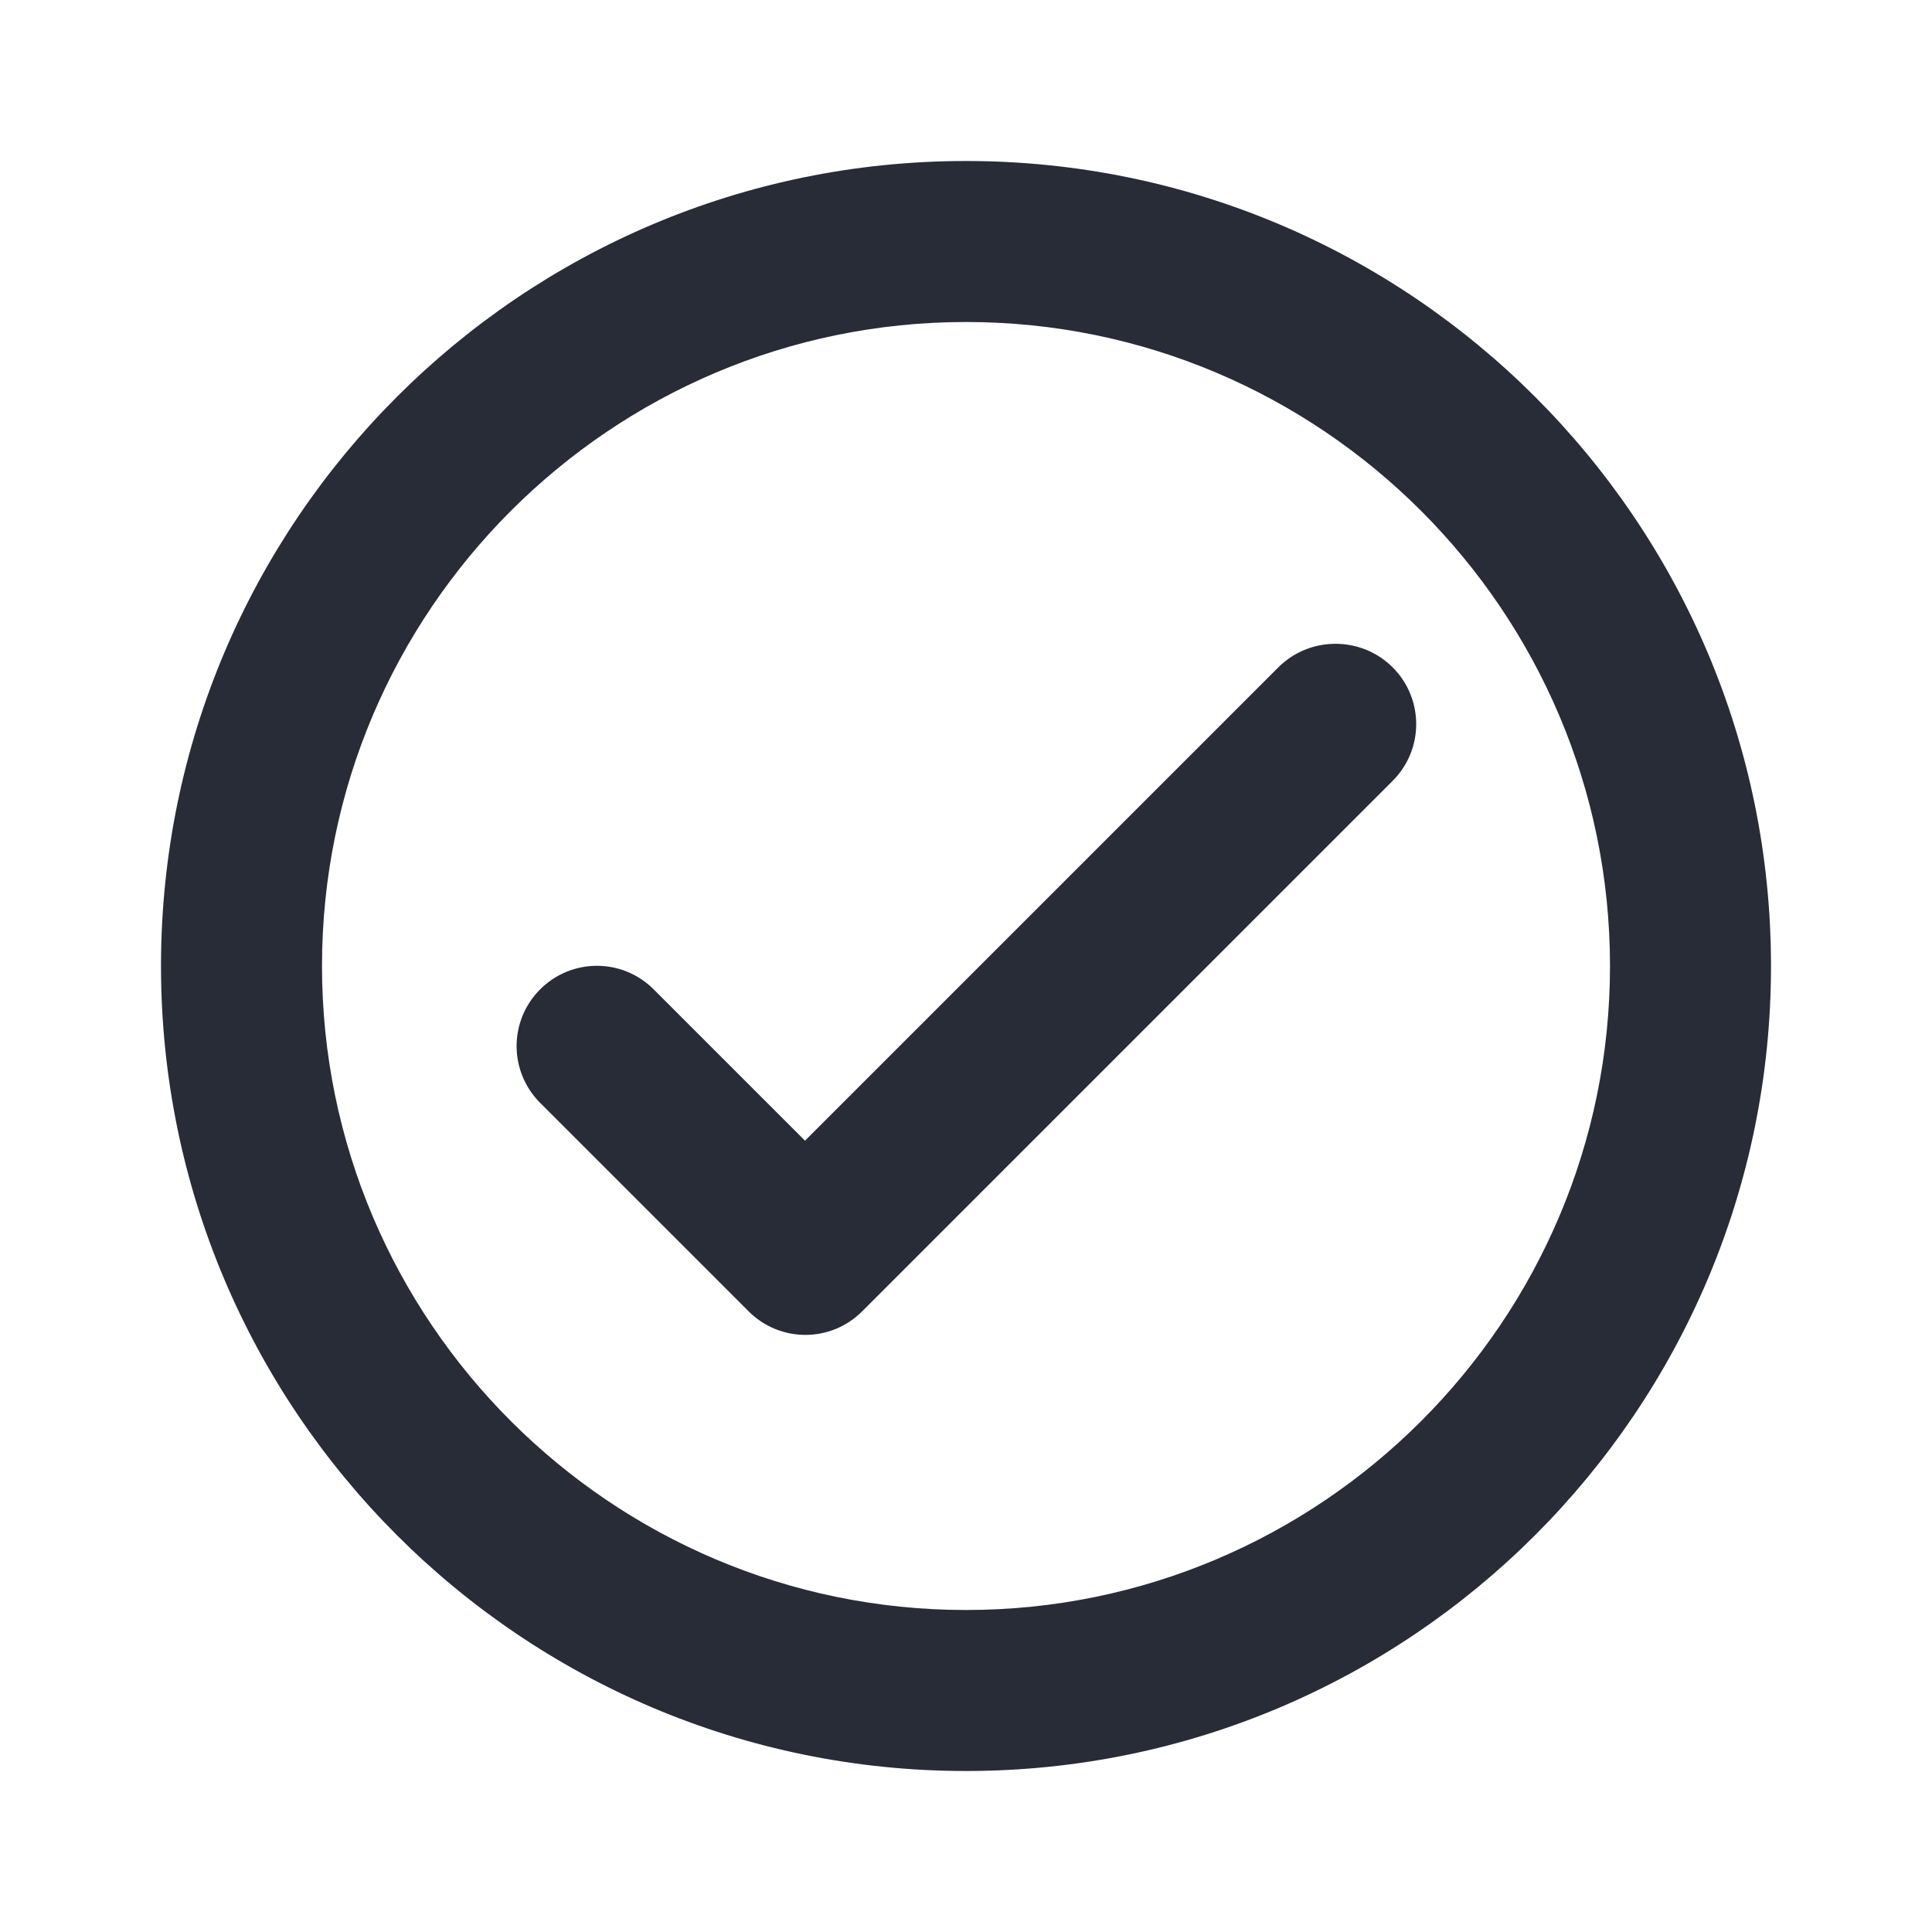
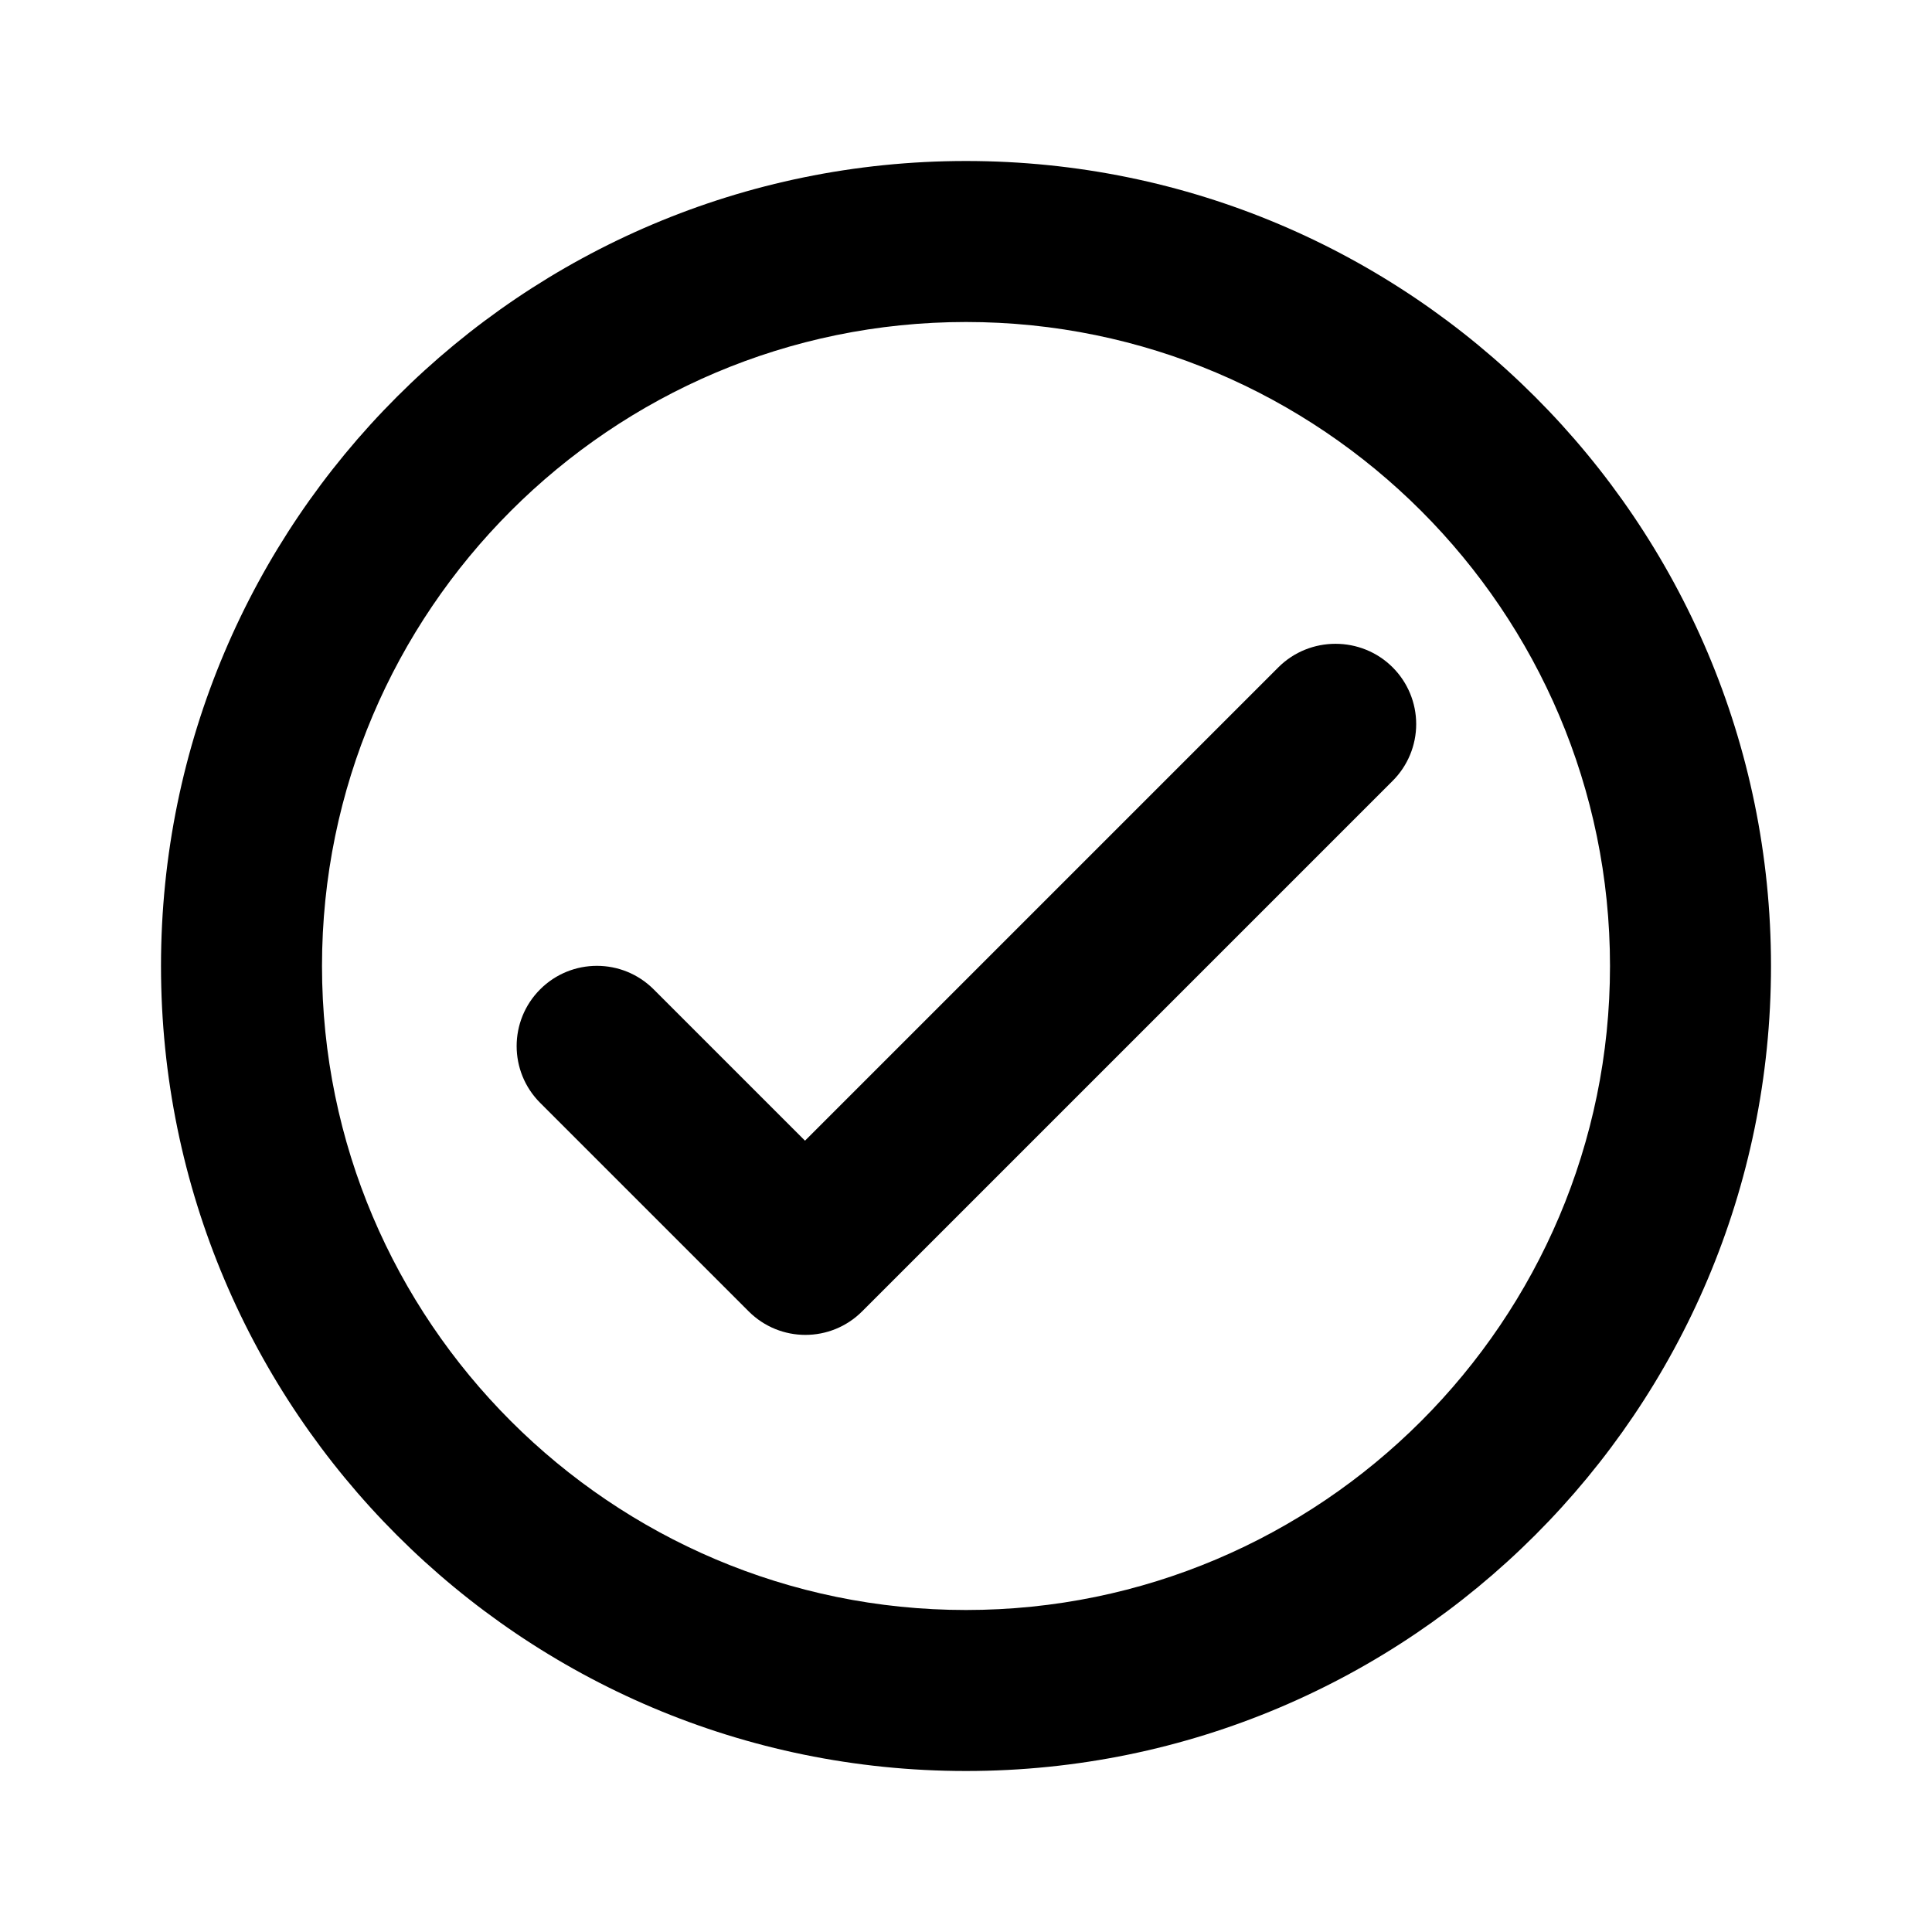
- <svg xmlns="http://www.w3.org/2000/svg" width="24" height="24" viewBox="0 0 24 24" fill="none">
-   <path d="M12 2C6.48 2 2 6.48 2 12C2 17.52 6.48 22 12 22C17.52 22 22 17.52 22 12C22 6.48 17.52 2 12 2ZM12 20C7.59 20 4 16.41 4 12C4 7.59 7.59 4 12 4C16.41 4 20 7.59 20 12C20 16.41 16.41 20 12 20ZM15.88 8.29L10 14.17L8.12 12.29C7.73 11.9 7.1 11.9 6.71 12.29C6.32 12.68 6.32 13.31 6.71 13.7L9.3 16.29C9.69 16.68 10.32 16.68 10.71 16.29L17.3 9.7C17.69 9.31 17.69 8.68 17.3 8.29C16.91 7.9 16.27 7.9 15.88 8.29Z" fill="#272C37" />
+ <svg xmlns="http://www.w3.org/2000/svg" width="24" height="24">
+   <path d="M12 2C6.48 2 2 6.48 2 12s4.48 10 10 10 10-4.48 10-10S17.52 2 12 2Zm0 18c-4.41 0-8-3.59-8-8s3.59-8 8-8 8 3.59 8 8-3.59 8-8 8Zm3.88-11.71L10 14.17l-1.88-1.88a.996.996 0 1 0-1.41 1.41l2.59 2.59c.39.39 1.02.39 1.41 0L17.3 9.7a.996.996 0 0 0 0-1.41c-.39-.39-1.03-.39-1.42 0Z" />
</svg>
